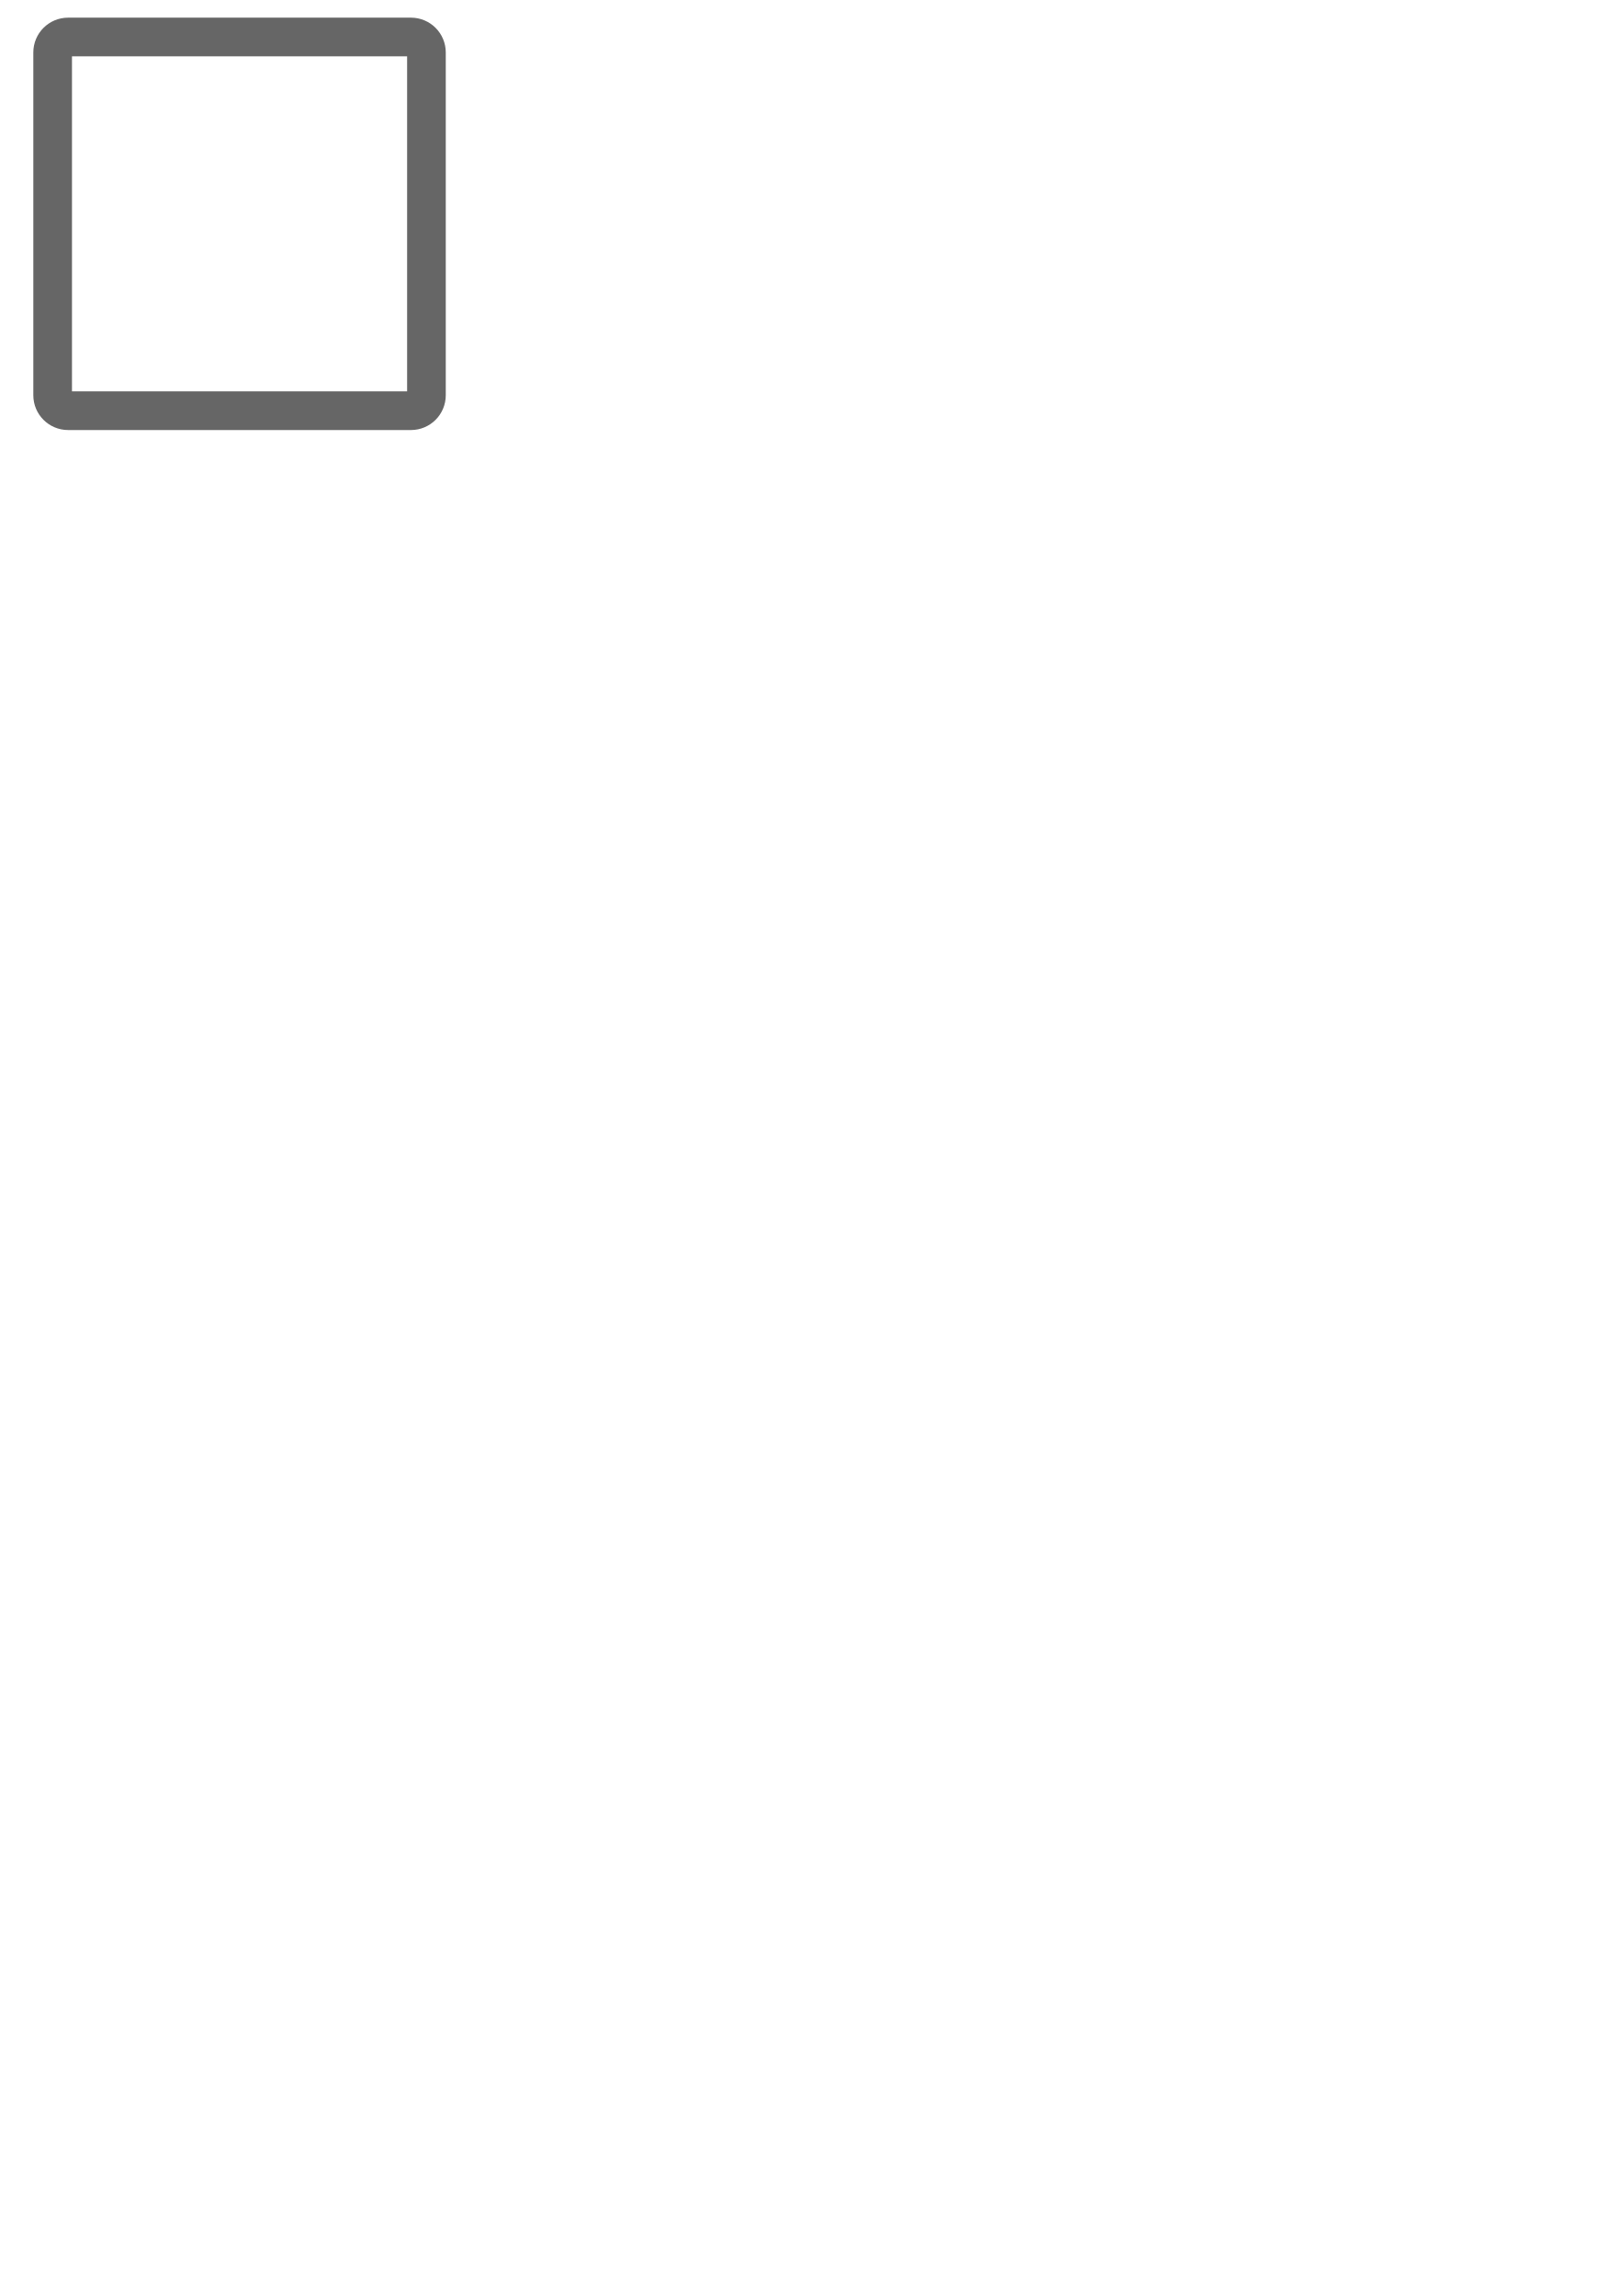
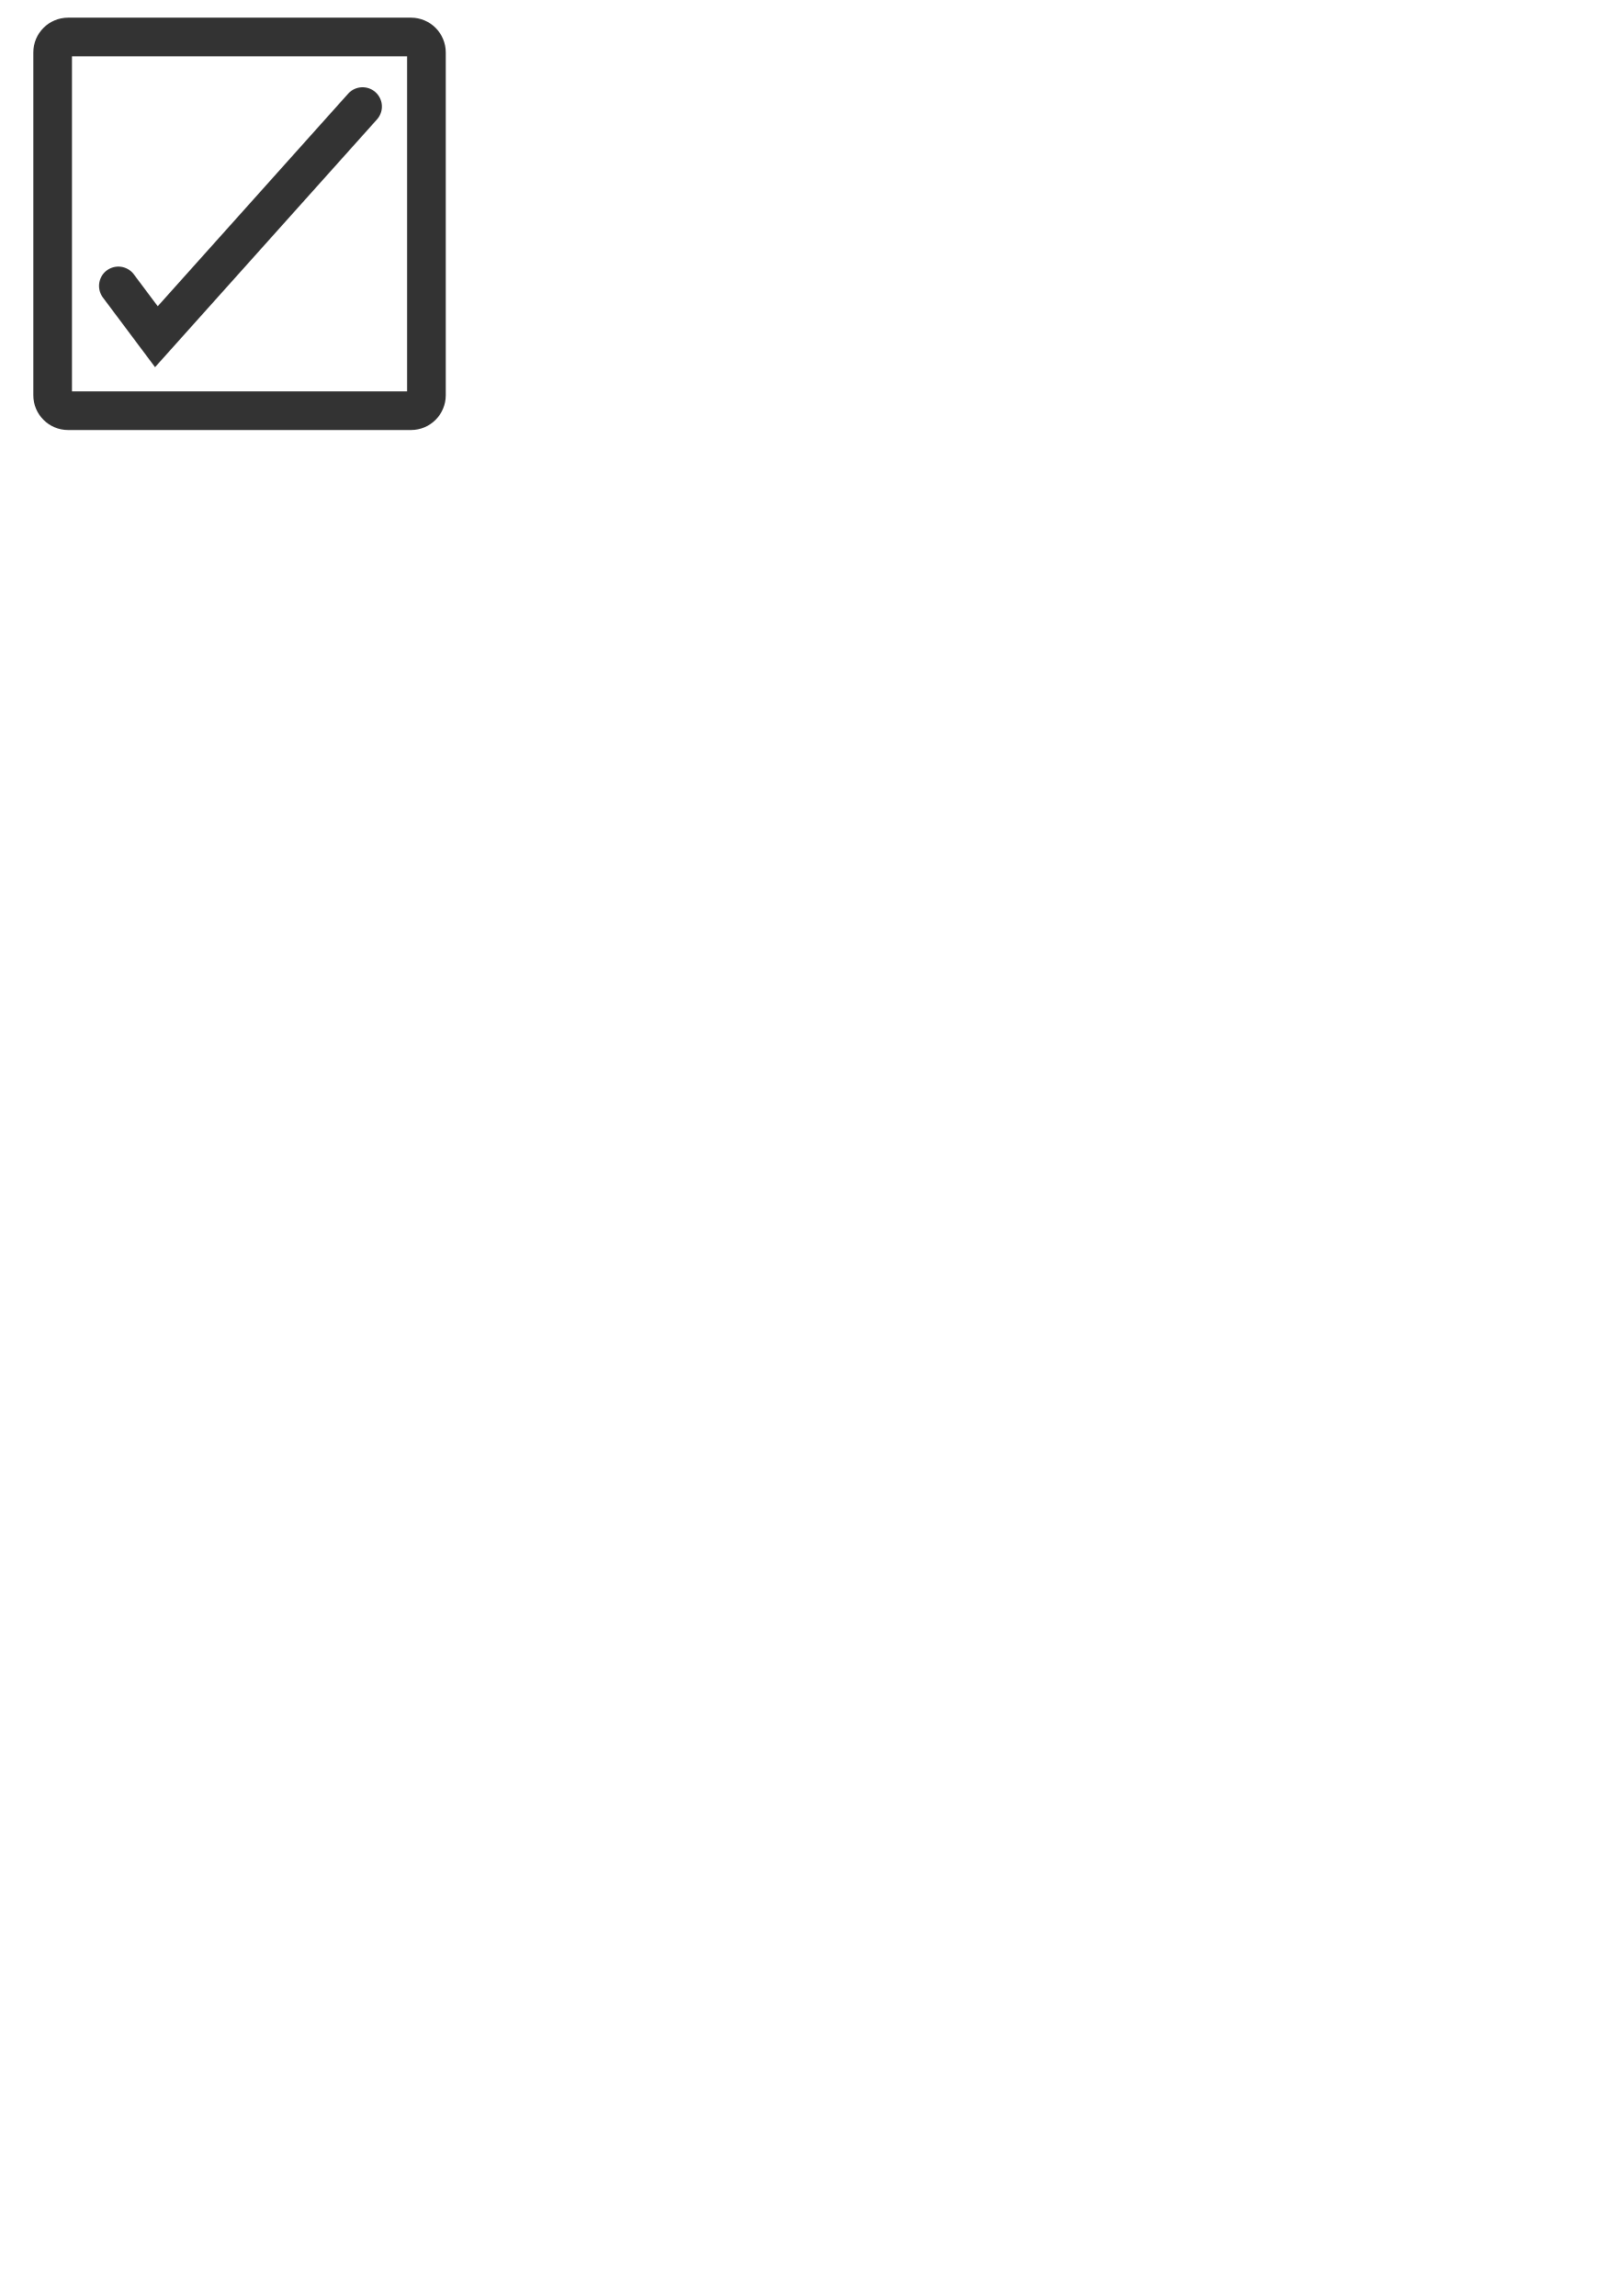
<svg xmlns="http://www.w3.org/2000/svg" width="210mm" height="297mm" viewBox="0 0 210 297" version="1.1" id="svg1" xml:space="preserve">
  <defs id="defs1" />
  <g id="layer1">
-     <rect style="fill:none;fill-opacity:1;stroke:#666666;stroke-width:5;stroke-linecap:round;stroke-dasharray:none;stroke-opacity:1" id="rect1" width="48.344" height="48.344" x="6.809" y="4.784" rx="2" ry="2" />
+     <rect style="fill:none;fill-opacity:1;stroke:#333333;stroke-width:5;stroke-linecap:round;stroke-dasharray:none;stroke-opacity:1" id="rect1" width="48.344" height="48.344" x="6.809" y="4.784" rx="2" ry="2" />
+   </g>
+   <g id="layer2">
+     <path style="fill:none;fill-opacity:1;stroke:#333333;stroke-width:5;stroke-linecap:round;stroke-dasharray:none;stroke-opacity:1" d="M 15.306,36.983 20.226,43.556 46.891,13.784" id="path1" />
  </g>
</svg>
